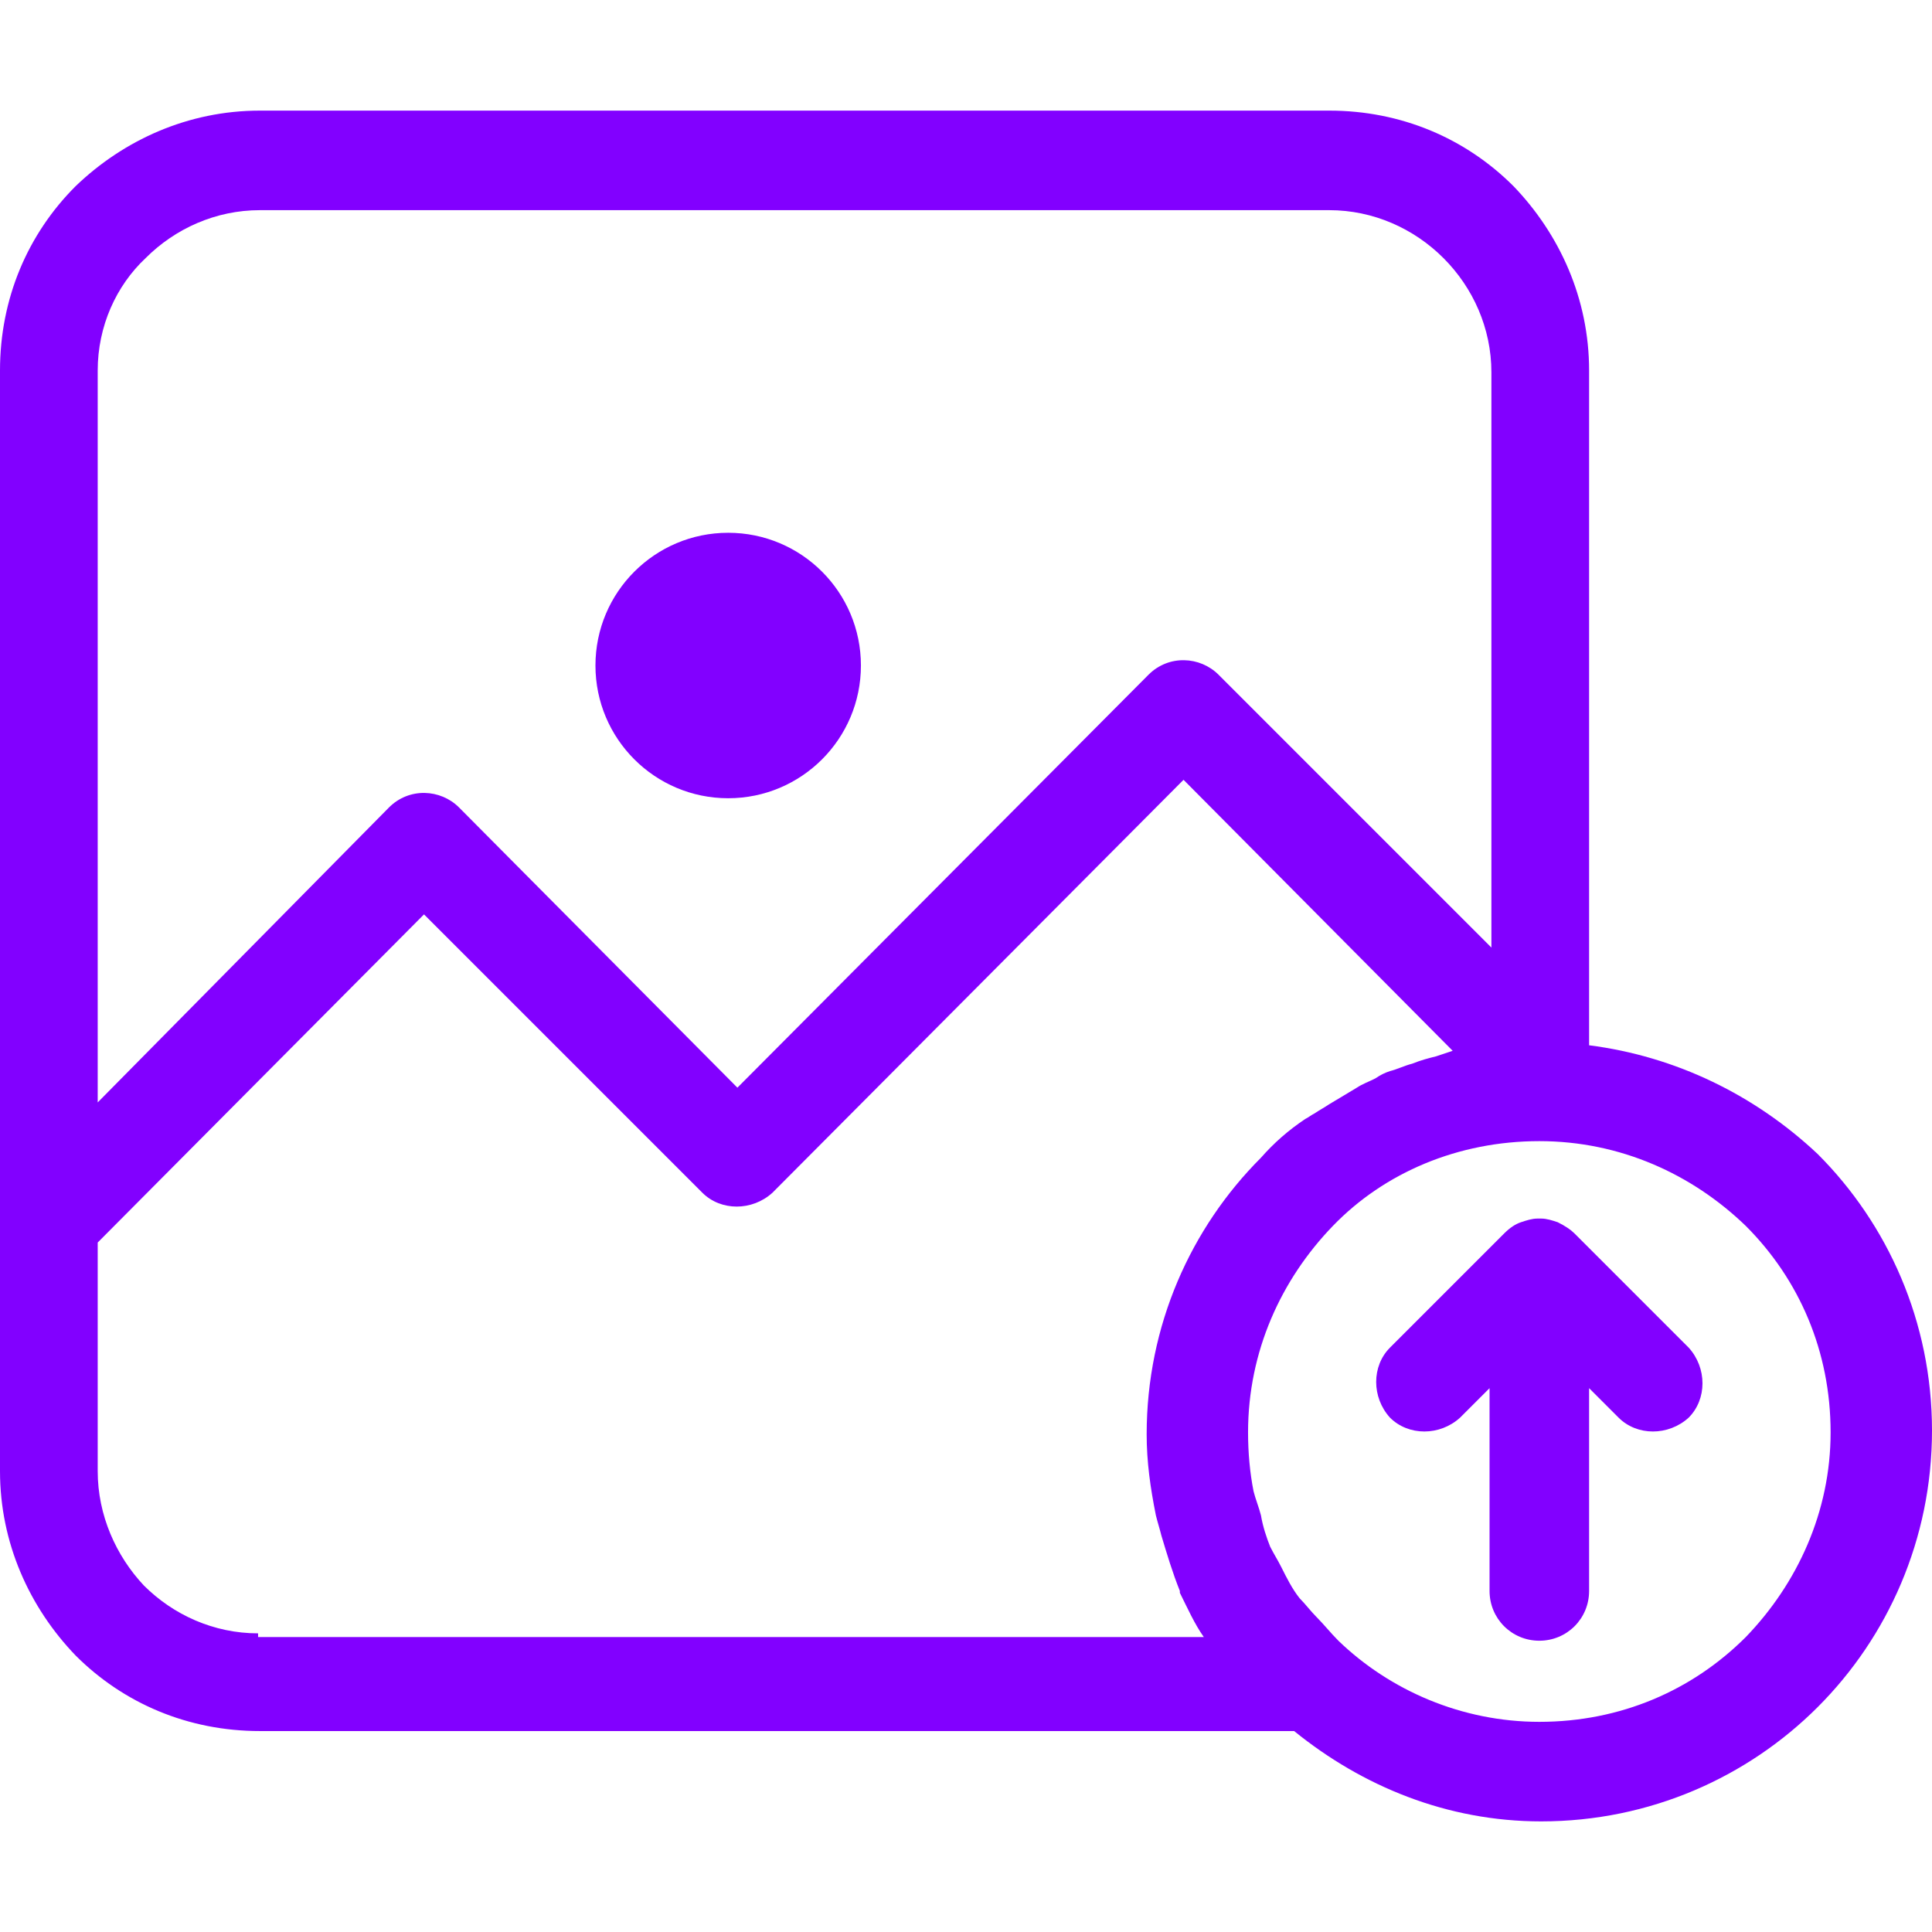
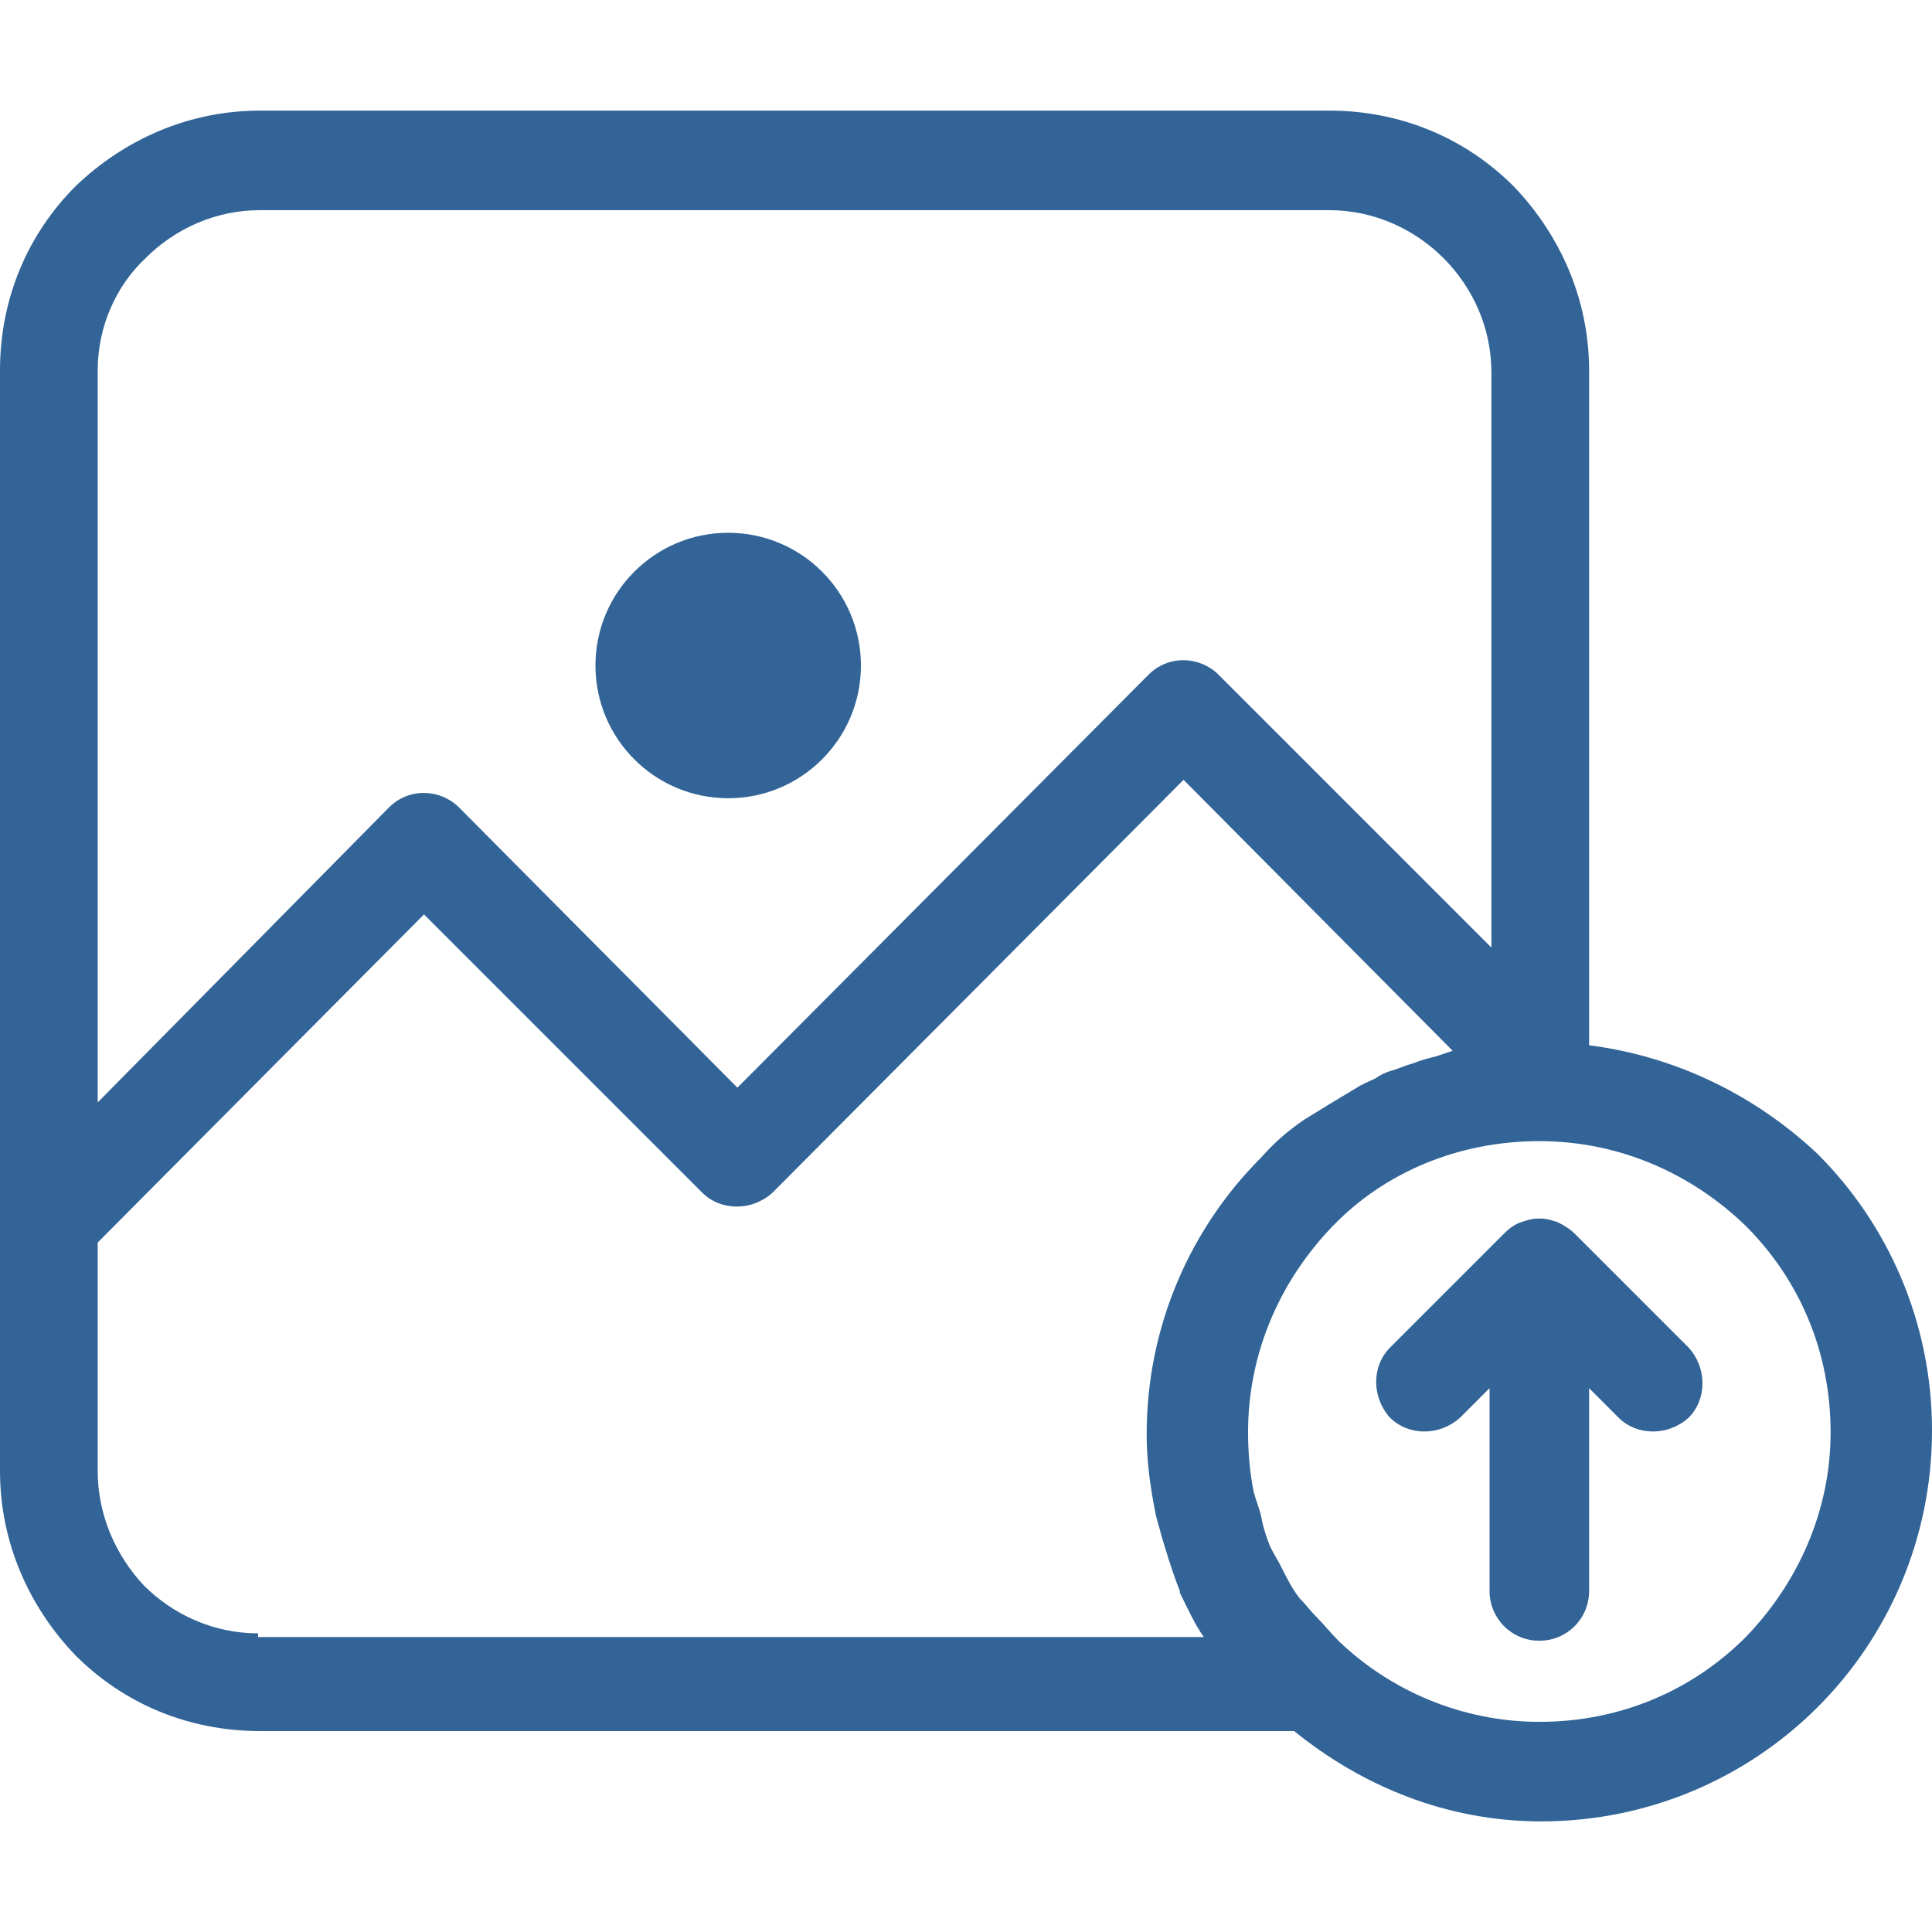
<svg xmlns="http://www.w3.org/2000/svg" version="1.1" id="Capa_1" x="0px" y="0px" viewBox="0 0 419.2 419.2" style="enable-background:new 0 0 419.2 419.2;" xml:space="preserve" width="512px" height="512px">
  <g>
    <g>
      <g>
        <g>
-           <circle cx="158" cy="144.4" r="28.8" data-original="#000000" class="active-path" data-old_color="#000000" fill="#8200FF" />
-           <path d="M394.4,250.4c-13.6-12.8-30.8-21.2-49.6-23.6V80.4c0-15.6-6.4-29.6-16.4-40C318,30,304,24,288.4,24h-232     c-15.6,0-29.6,6.4-40,16.4C6,50.8,0,64.8,0,80.4v184.4V282v37.2c0,15.6,6.4,29.6,16.4,40c10.4,10.4,24.4,16.4,40,16.4h224.4     c14.8,12,33.2,19.6,53.6,19.6c23.6,0,44.8-9.6,60-24.8c15.2-15.2,24.8-36.4,24.8-60C419.2,286.8,409.6,265.6,394.4,250.4z      M21.2,80.4c0-9.6,4-18.4,10.4-24.4c6.4-6.4,15.2-10.4,24.8-10.4h232c9.6,0,18.4,4,24.8,10.4c6.4,6.4,10.4,15.2,10.4,24.8v124.8     l-59.2-59.2c-4-4-10.8-4.4-15.2,0L160,236l-60.4-60.8c-4-4-10.8-4.4-15.2,0l-63.2,64V80.4z M56,355.2v-0.8     c-9.6,0-18.4-4-24.8-10.4c-6-6.4-10-15.2-10-24.8V282v-12.4L92,198.4l60.4,60.4c4,4,10.8,4,15.2,0l89.2-89.6l58.4,58.8     c-1.2,0.4-2.4,0.8-3.6,1.2c-1.6,0.4-3.2,0.8-5.2,1.6c-1.6,0.4-3.2,1.2-4.8,1.6c-1.2,0.4-2,0.8-3.2,1.6c-1.6,0.8-2.8,1.2-4,2     c-2,1.2-4,2.4-6,3.6c-1.2,0.8-2,1.2-3.2,2c-0.8,0.4-1.2,0.8-2,1.2c-3.6,2.4-6.8,5.2-9.6,8.4c-15.2,15.2-24.8,36.4-24.8,60     c0,6,0.8,11.6,2,17.6c0.4,1.6,0.8,2.8,1.2,4.4c1.2,4,2.4,8,4,12v0.4c1.6,3.2,3.2,6.8,5.2,9.6H56z M378.8,355.2     c-11.6,11.6-27.2,18.4-44.8,18.4c-16.8,0-32.4-6.8-43.6-17.6c-1.6-1.6-3.2-3.6-4.8-5.2c-1.2-1.2-2.4-2.8-3.6-4     c-1.6-2-2.8-4.4-4-6.8c-0.8-1.6-1.6-2.8-2.4-4.4c-0.8-2-1.6-4.4-2-6.8c-0.4-1.6-1.2-3.6-1.6-5.2c-0.8-4-1.2-8.4-1.2-12.8     c0-17.6,7.2-33.2,18.4-44.8c11.2-11.6,27.2-18.4,44.8-18.4s33.2,7.2,44.8,18.4c11.6,11.6,18.4,27.2,18.4,44.8     C397.2,328,390,343.6,378.8,355.2z" data-original="#000000" class="active-path" data-old_color="#000000" fill="#8200FF" />
-           <path d="M341.6,267.6c-0.8-0.8-2-1.6-3.6-2.4c-1.2-0.4-2.4-0.8-3.6-0.8c-0.4,0-0.4,0-0.4,0c-0.4,0-0.4,0-0.4,0     c-1.2,0-2.4,0.4-3.6,0.8c-1.2,0.4-2.4,1.2-3.6,2.4l-24.8,24.8c-4,4-4,10.8,0,15.2c4,4,10.8,4,15.2,0l6.4-6.4v44     c0,6,4.8,10.8,10.8,10.8s10.8-4.8,10.8-10.8v-44l6.4,6.4c4,4,10.8,4,15.2,0c4-4,4-10.8,0-15.2L341.6,267.6z" data-original="#000000" class="active-path" data-old_color="#000000" fill="#8200FF" />
+           <circle cx="158" cy="144.4" r="28.8" data-original="#000000" class="active-path" data-old_color="#000000" fill="#326497" />
+           <path d="M394.4,250.4c-13.6-12.8-30.8-21.2-49.6-23.6V80.4c0-15.6-6.4-29.6-16.4-40C318,30,304,24,288.4,24h-232     c-15.6,0-29.6,6.4-40,16.4C6,50.8,0,64.8,0,80.4v184.4V282v37.2c0,15.6,6.4,29.6,16.4,40c10.4,10.4,24.4,16.4,40,16.4h224.4     c14.8,12,33.2,19.6,53.6,19.6c23.6,0,44.8-9.6,60-24.8c15.2-15.2,24.8-36.4,24.8-60C419.2,286.8,409.6,265.6,394.4,250.4z      M21.2,80.4c0-9.6,4-18.4,10.4-24.4c6.4-6.4,15.2-10.4,24.8-10.4h232c9.6,0,18.4,4,24.8,10.4c6.4,6.4,10.4,15.2,10.4,24.8v124.8     l-59.2-59.2c-4-4-10.8-4.4-15.2,0L160,236l-60.4-60.8c-4-4-10.8-4.4-15.2,0l-63.2,64V80.4z M56,355.2v-0.8     c-9.6,0-18.4-4-24.8-10.4c-6-6.4-10-15.2-10-24.8V282v-12.4L92,198.4l60.4,60.4c4,4,10.8,4,15.2,0l89.2-89.6l58.4,58.8     c-1.2,0.4-2.4,0.8-3.6,1.2c-1.6,0.4-3.2,0.8-5.2,1.6c-1.6,0.4-3.2,1.2-4.8,1.6c-1.2,0.4-2,0.8-3.2,1.6c-1.6,0.8-2.8,1.2-4,2     c-2,1.2-4,2.4-6,3.6c-1.2,0.8-2,1.2-3.2,2c-0.8,0.4-1.2,0.8-2,1.2c-3.6,2.4-6.8,5.2-9.6,8.4c-15.2,15.2-24.8,36.4-24.8,60     c0,6,0.8,11.6,2,17.6c0.4,1.6,0.8,2.8,1.2,4.4c1.2,4,2.4,8,4,12v0.4c1.6,3.2,3.2,6.8,5.2,9.6H56z M378.8,355.2     c-11.6,11.6-27.2,18.4-44.8,18.4c-16.8,0-32.4-6.8-43.6-17.6c-1.6-1.6-3.2-3.6-4.8-5.2c-1.2-1.2-2.4-2.8-3.6-4     c-1.6-2-2.8-4.4-4-6.8c-0.8-1.6-1.6-2.8-2.4-4.4c-0.8-2-1.6-4.4-2-6.8c-0.4-1.6-1.2-3.6-1.6-5.2c-0.8-4-1.2-8.4-1.2-12.8     c0-17.6,7.2-33.2,18.4-44.8c11.2-11.6,27.2-18.4,44.8-18.4s33.2,7.2,44.8,18.4c11.6,11.6,18.4,27.2,18.4,44.8     C397.2,328,390,343.6,378.8,355.2z" data-original="#000000" class="active-path" data-old_color="#000000" fill="#326497" />
+           <path d="M341.6,267.6c-0.8-0.8-2-1.6-3.6-2.4c-1.2-0.4-2.4-0.8-3.6-0.8c-0.4,0-0.4,0-0.4,0c-0.4,0-0.4,0-0.4,0     c-1.2,0-2.4,0.4-3.6,0.8c-1.2,0.4-2.4,1.2-3.6,2.4l-24.8,24.8c-4,4-4,10.8,0,15.2c4,4,10.8,4,15.2,0l6.4-6.4v44     c0,6,4.8,10.8,10.8,10.8s10.8-4.8,10.8-10.8v-44l6.4,6.4c4,4,10.8,4,15.2,0c4-4,4-10.8,0-15.2L341.6,267.6z" data-original="#000000" class="active-path" data-old_color="#000000" fill="#326497" />
        </g>
      </g>
    </g>
  </g>
</svg>
